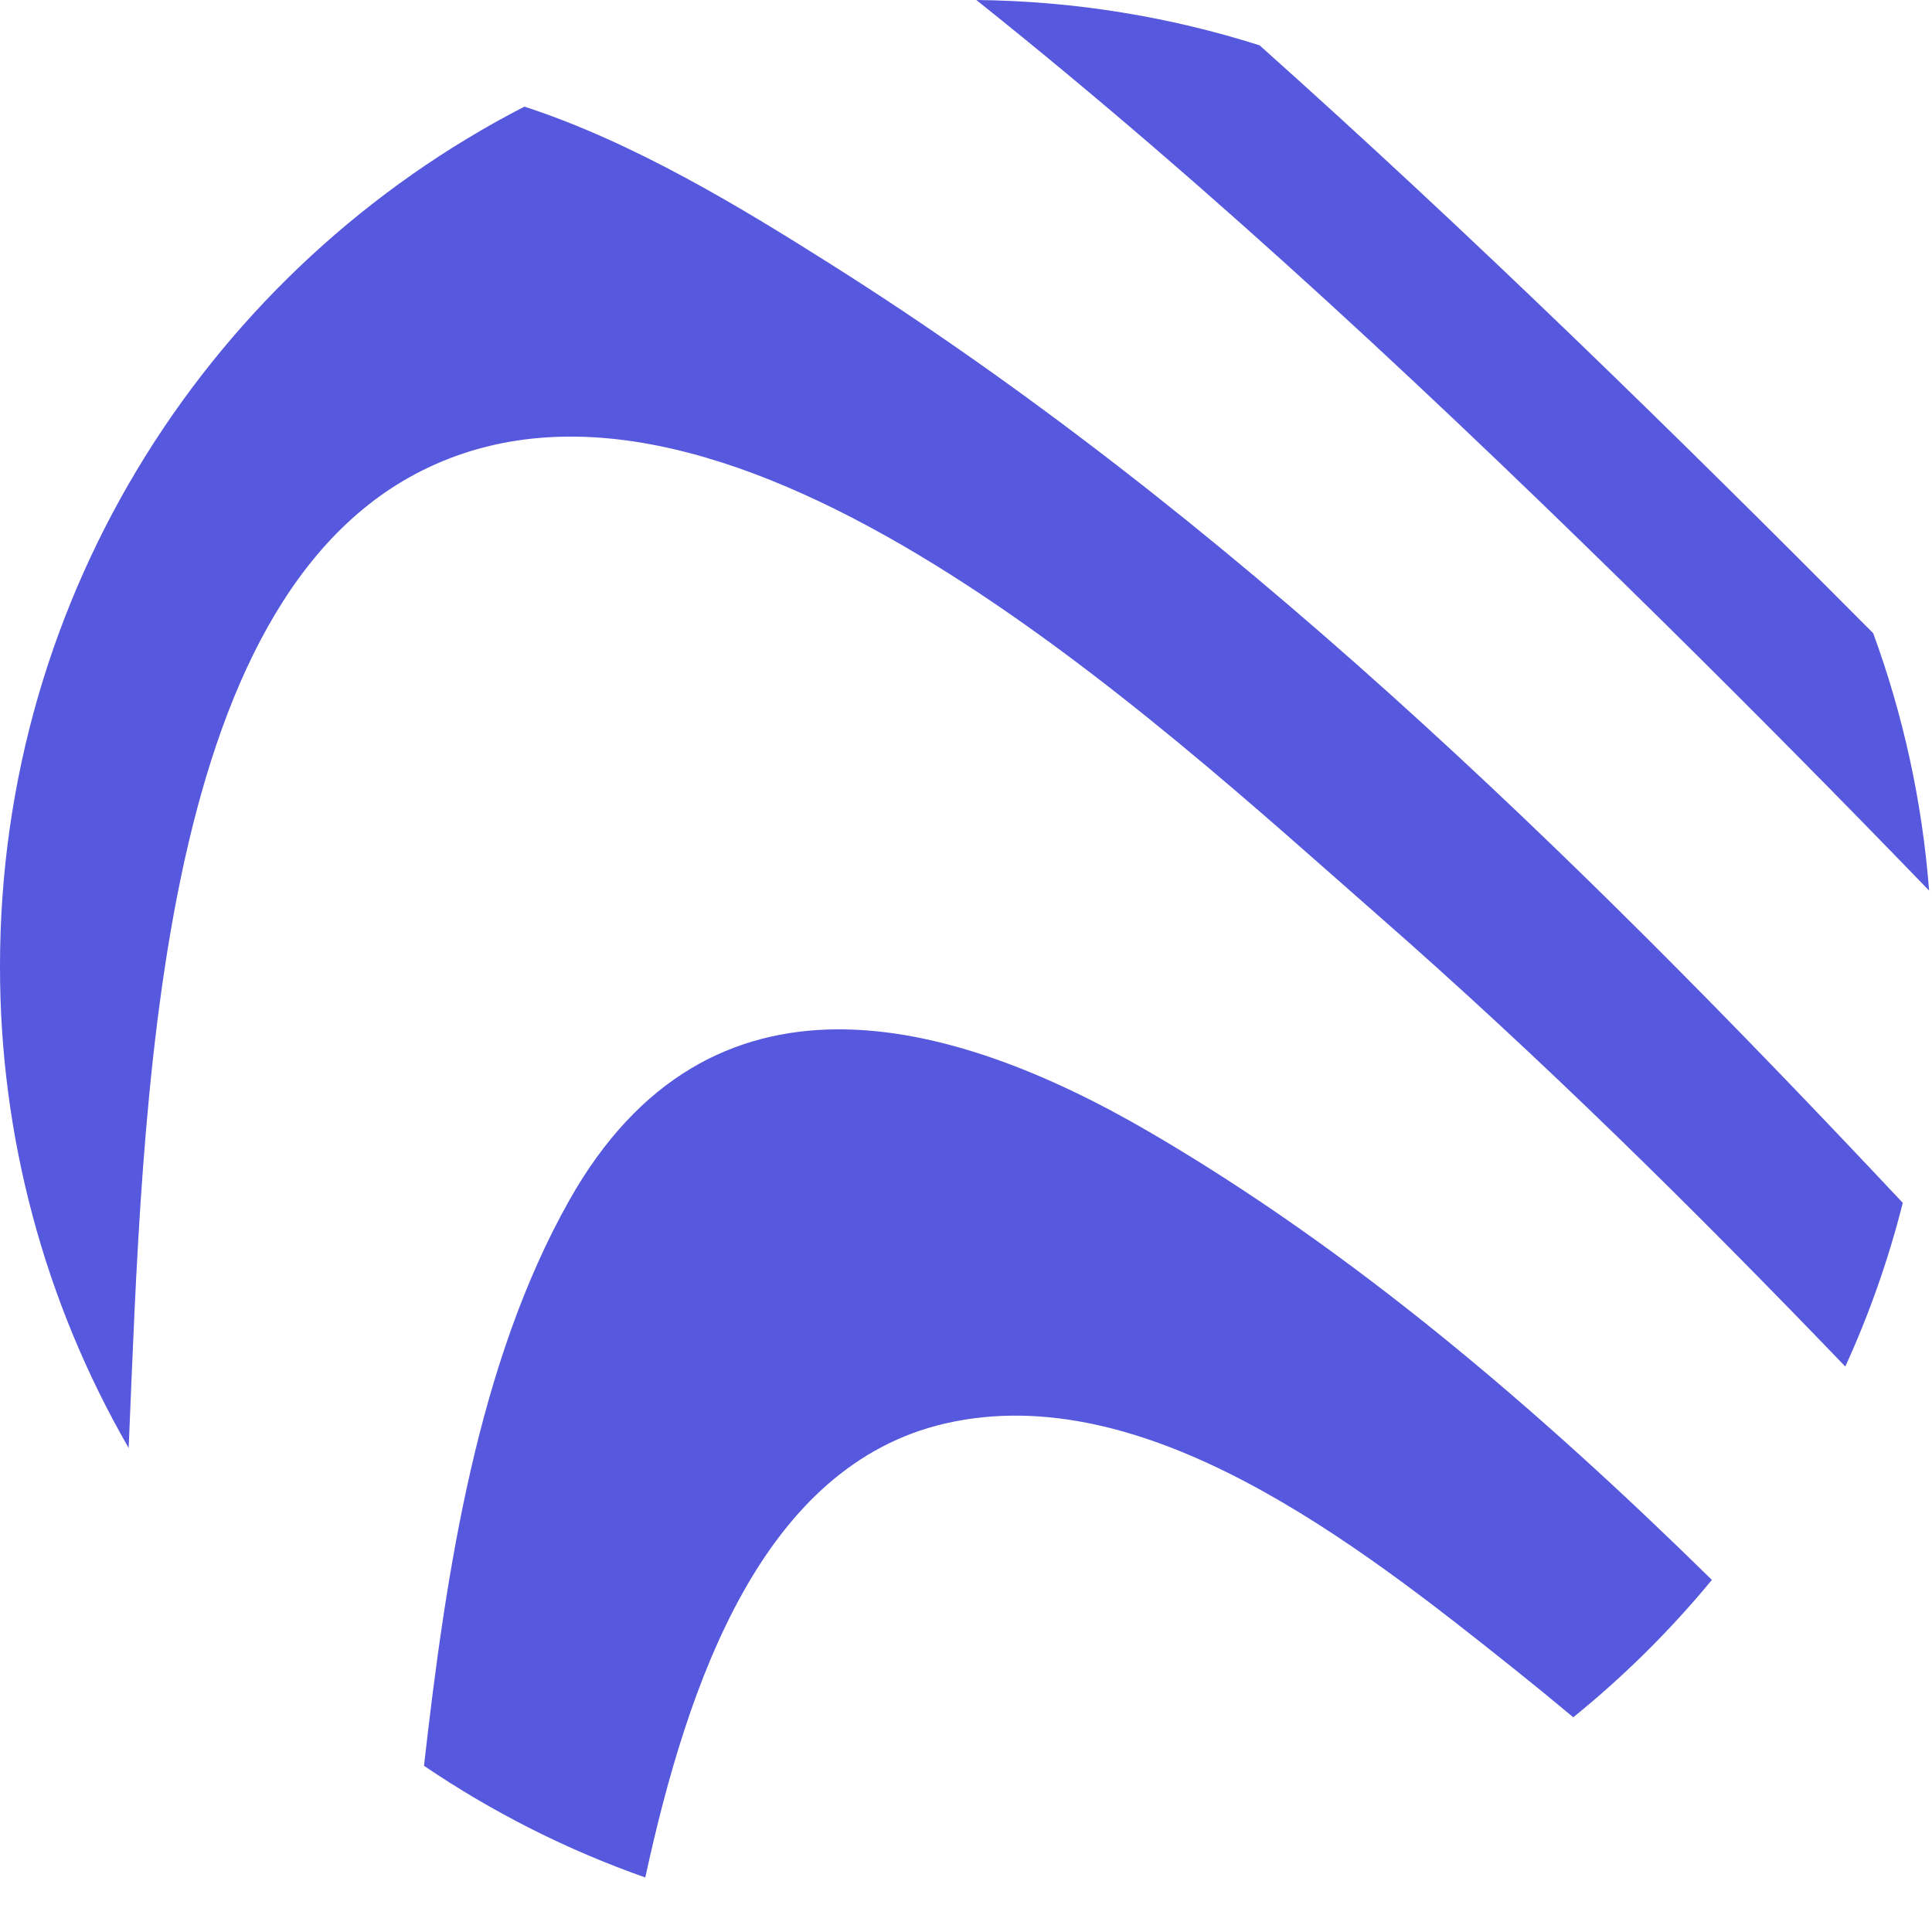
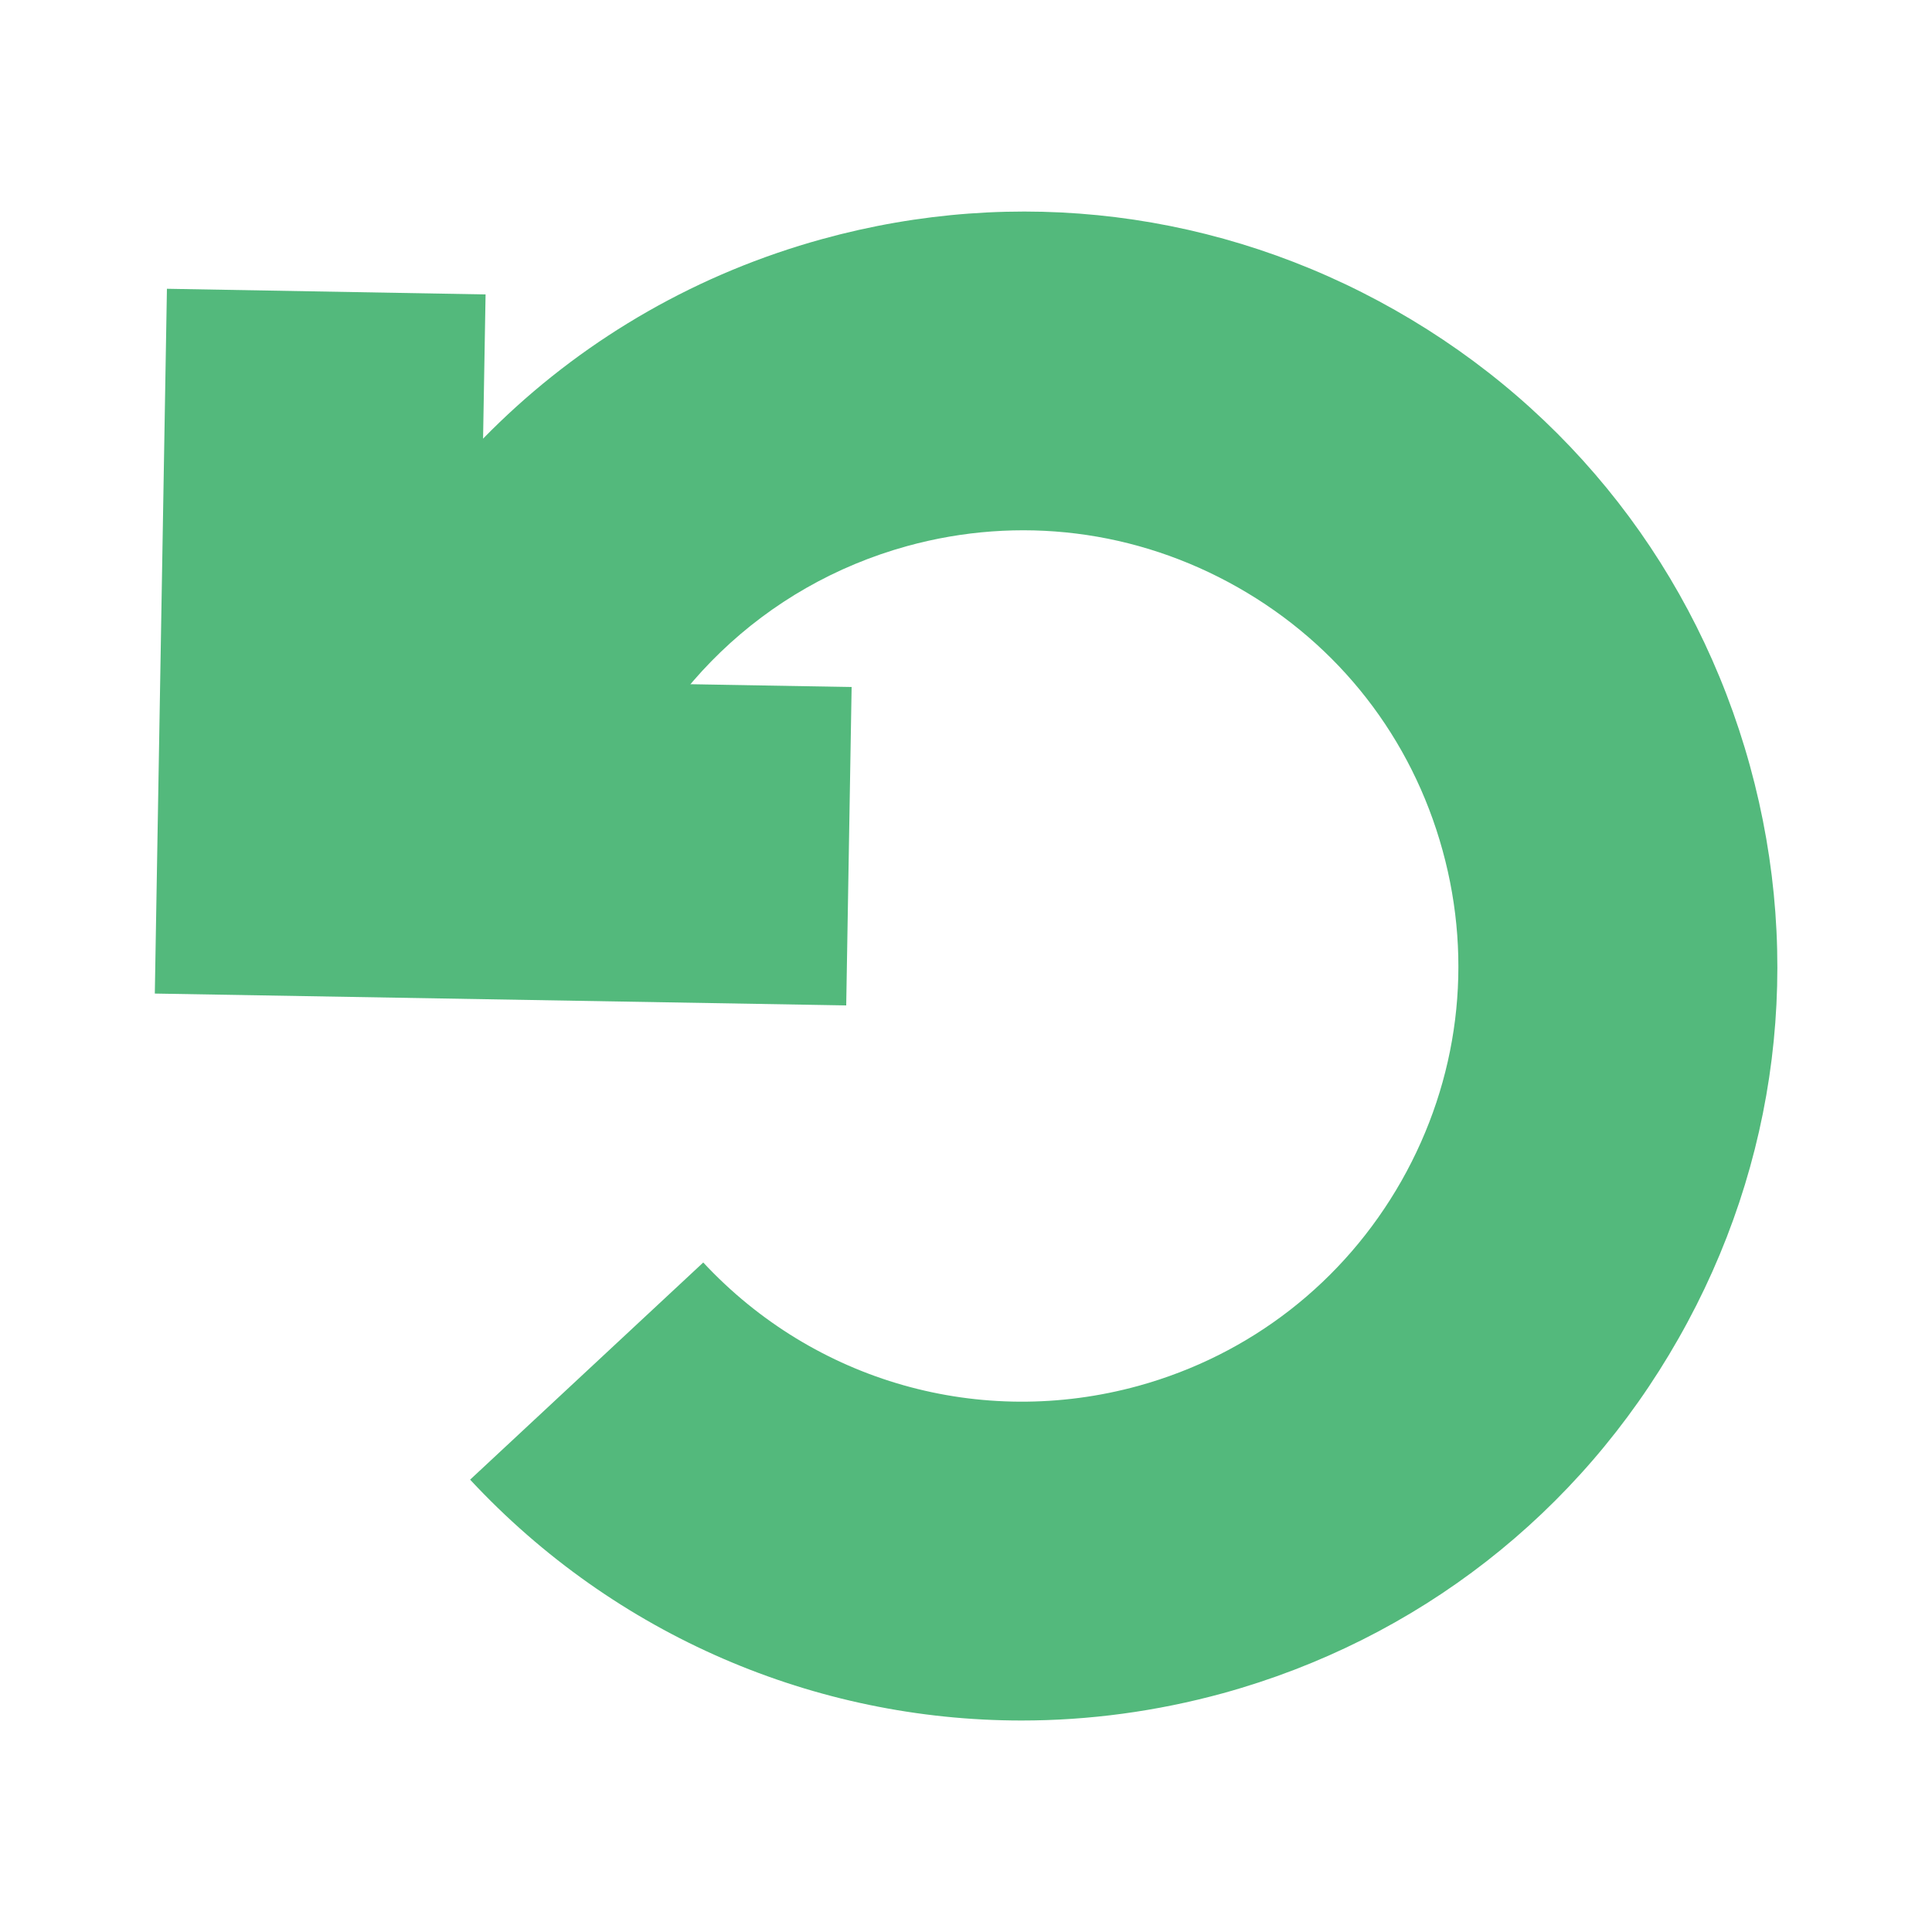
- <svg xmlns="http://www.w3.org/2000/svg" width="32" height="32">
-   <path d="M31.952 14.751a260.51 260.51 0 00-4.359-4.407C23.932 6.734 20.16 3.182 16.171 0c1.634.017 3.21.28 4.692.751 3.487 3.114 6.846 6.398 10.163 9.737.493 1.346.811 2.776.926 4.262zm-1.388 7.883c-2.496-2.597-5.051-5.12-7.737-7.471-3.706-3.246-10.693-9.81-15.736-7.418-4.552 2.158-4.717 10.543-4.96 16.238A15.926 15.926 0 010 16C0 9.799 3.528 4.421 8.686 1.766c1.82.593 3.593 1.675 5.038 2.587 6.569 4.14 12.29 9.71 17.792 15.57-.237.94-.557 1.846-.952 2.711zm-4.505 5.81a56.161 56.161 0 00-1.007-.823c-2.574-2.054-6.087-4.805-9.394-4.044-3.022.695-4.264 4.267-4.97 7.52a15.945 15.945 0 01-3.665-1.85c.366-3.242.89-6.675 2.405-9.364 2.315-4.107 6.287-3.072 9.613-1.132 3.36 1.96 6.417 4.572 9.313 7.417a16.097 16.097 0 01-2.295 2.275z" fill="#5658DD" fill-rule="nonzero" />
+ <svg xmlns="http://www.w3.org/2000/svg" id="Layer_1" data-name="Layer 1" viewBox="0 0 75 75">
+   <defs>
+     <style>
+       .cls-1 {
+         fill: #53b97c;
+       }
+     </style>
+   </defs>
+   <path class="cls-1" d="M39.66,66.79c-8.01,0-15.77-3.29-21.41-9.35l9.05-8.43c4.32,4.64,10.78,6.47,16.89,4.79,4.35-1.2,7.98-4.03,10.21-7.95,2.23-3.93,2.8-8.49,1.6-12.84-1.2-4.36-4.02-7.98-7.95-10.21-3.93-2.23-8.49-2.8-12.84-1.6-5.54,1.53-9.88,5.71-11.63,11.19l-11.79-3.75c3.02-9.48,10.54-16.72,20.13-19.36,7.54-2.08,15.44-1.1,22.24,2.76,6.8,3.86,11.69,10.14,13.77,17.68,2.08,7.54,1.1,15.44-2.77,22.24-3.86,6.8-10.14,11.69-17.68,13.77-2.59,.71-5.22,1.06-7.82,1.06Z" />
+   <polygon class="cls-1" points="32.85 39.03 6.01 38.57 6.48 11.21 18.85 11.43 18.59 26.42 33.06 26.67 32.85 39.03" />
</svg>
